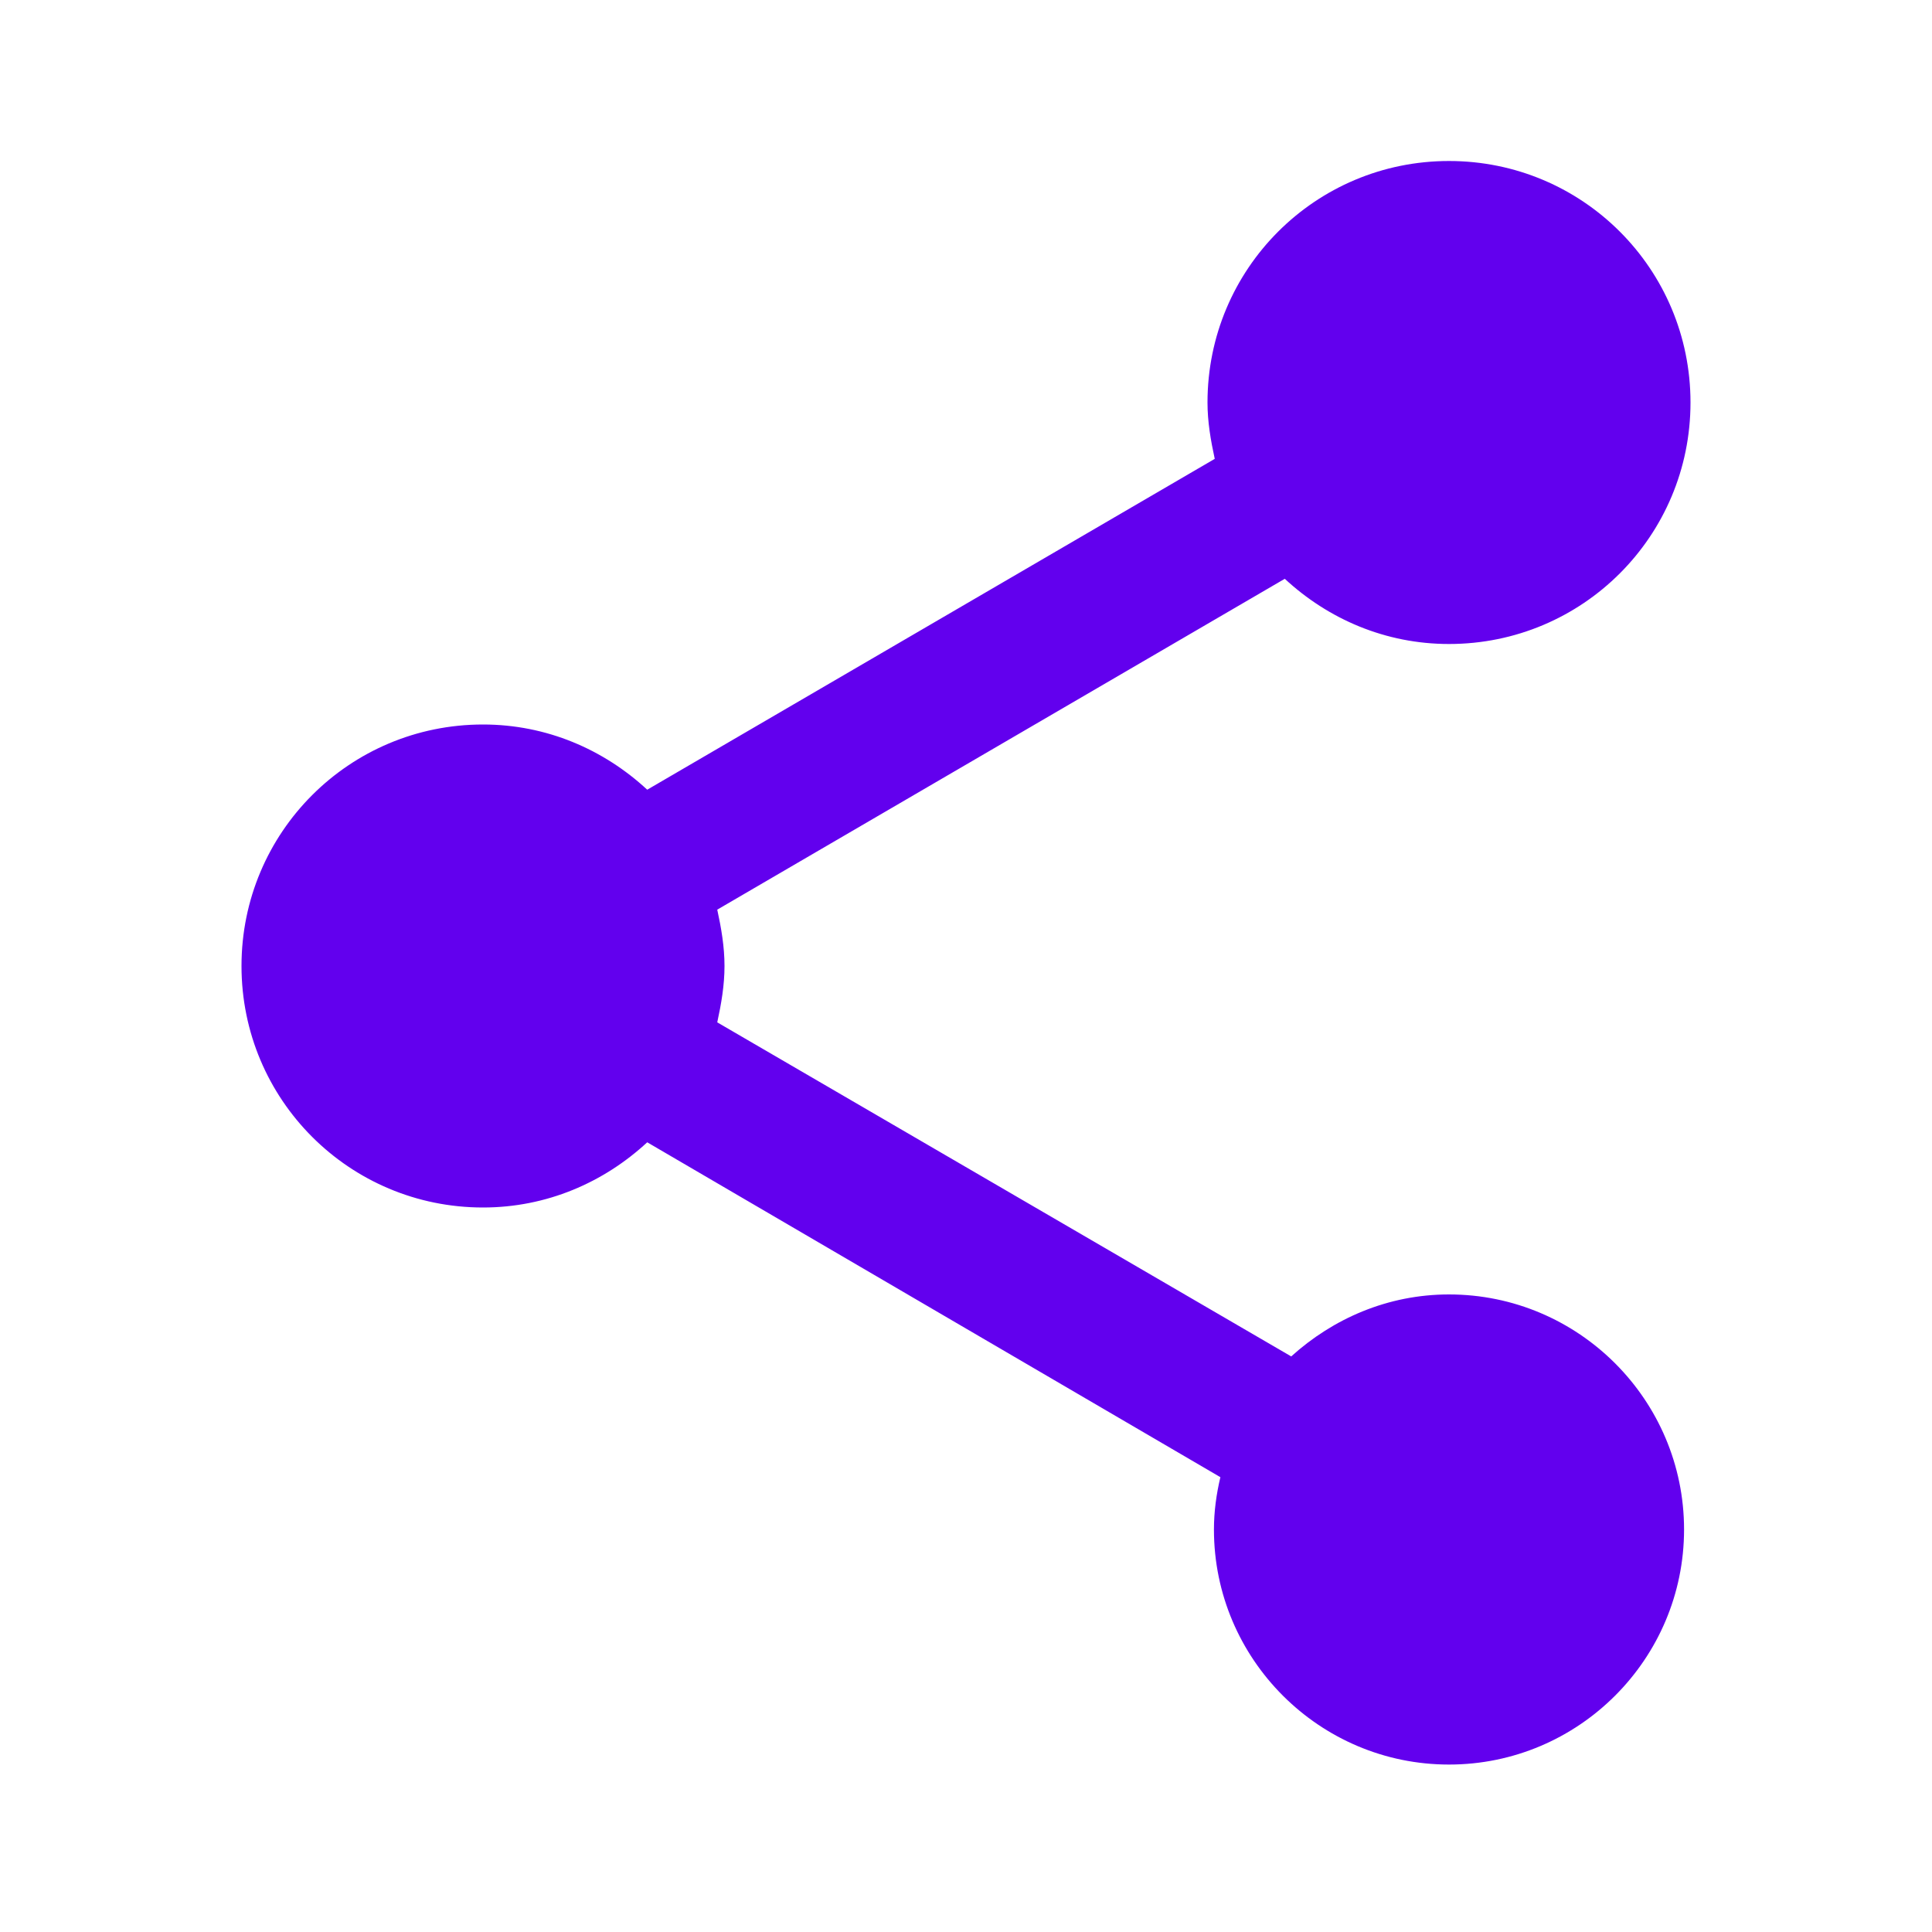
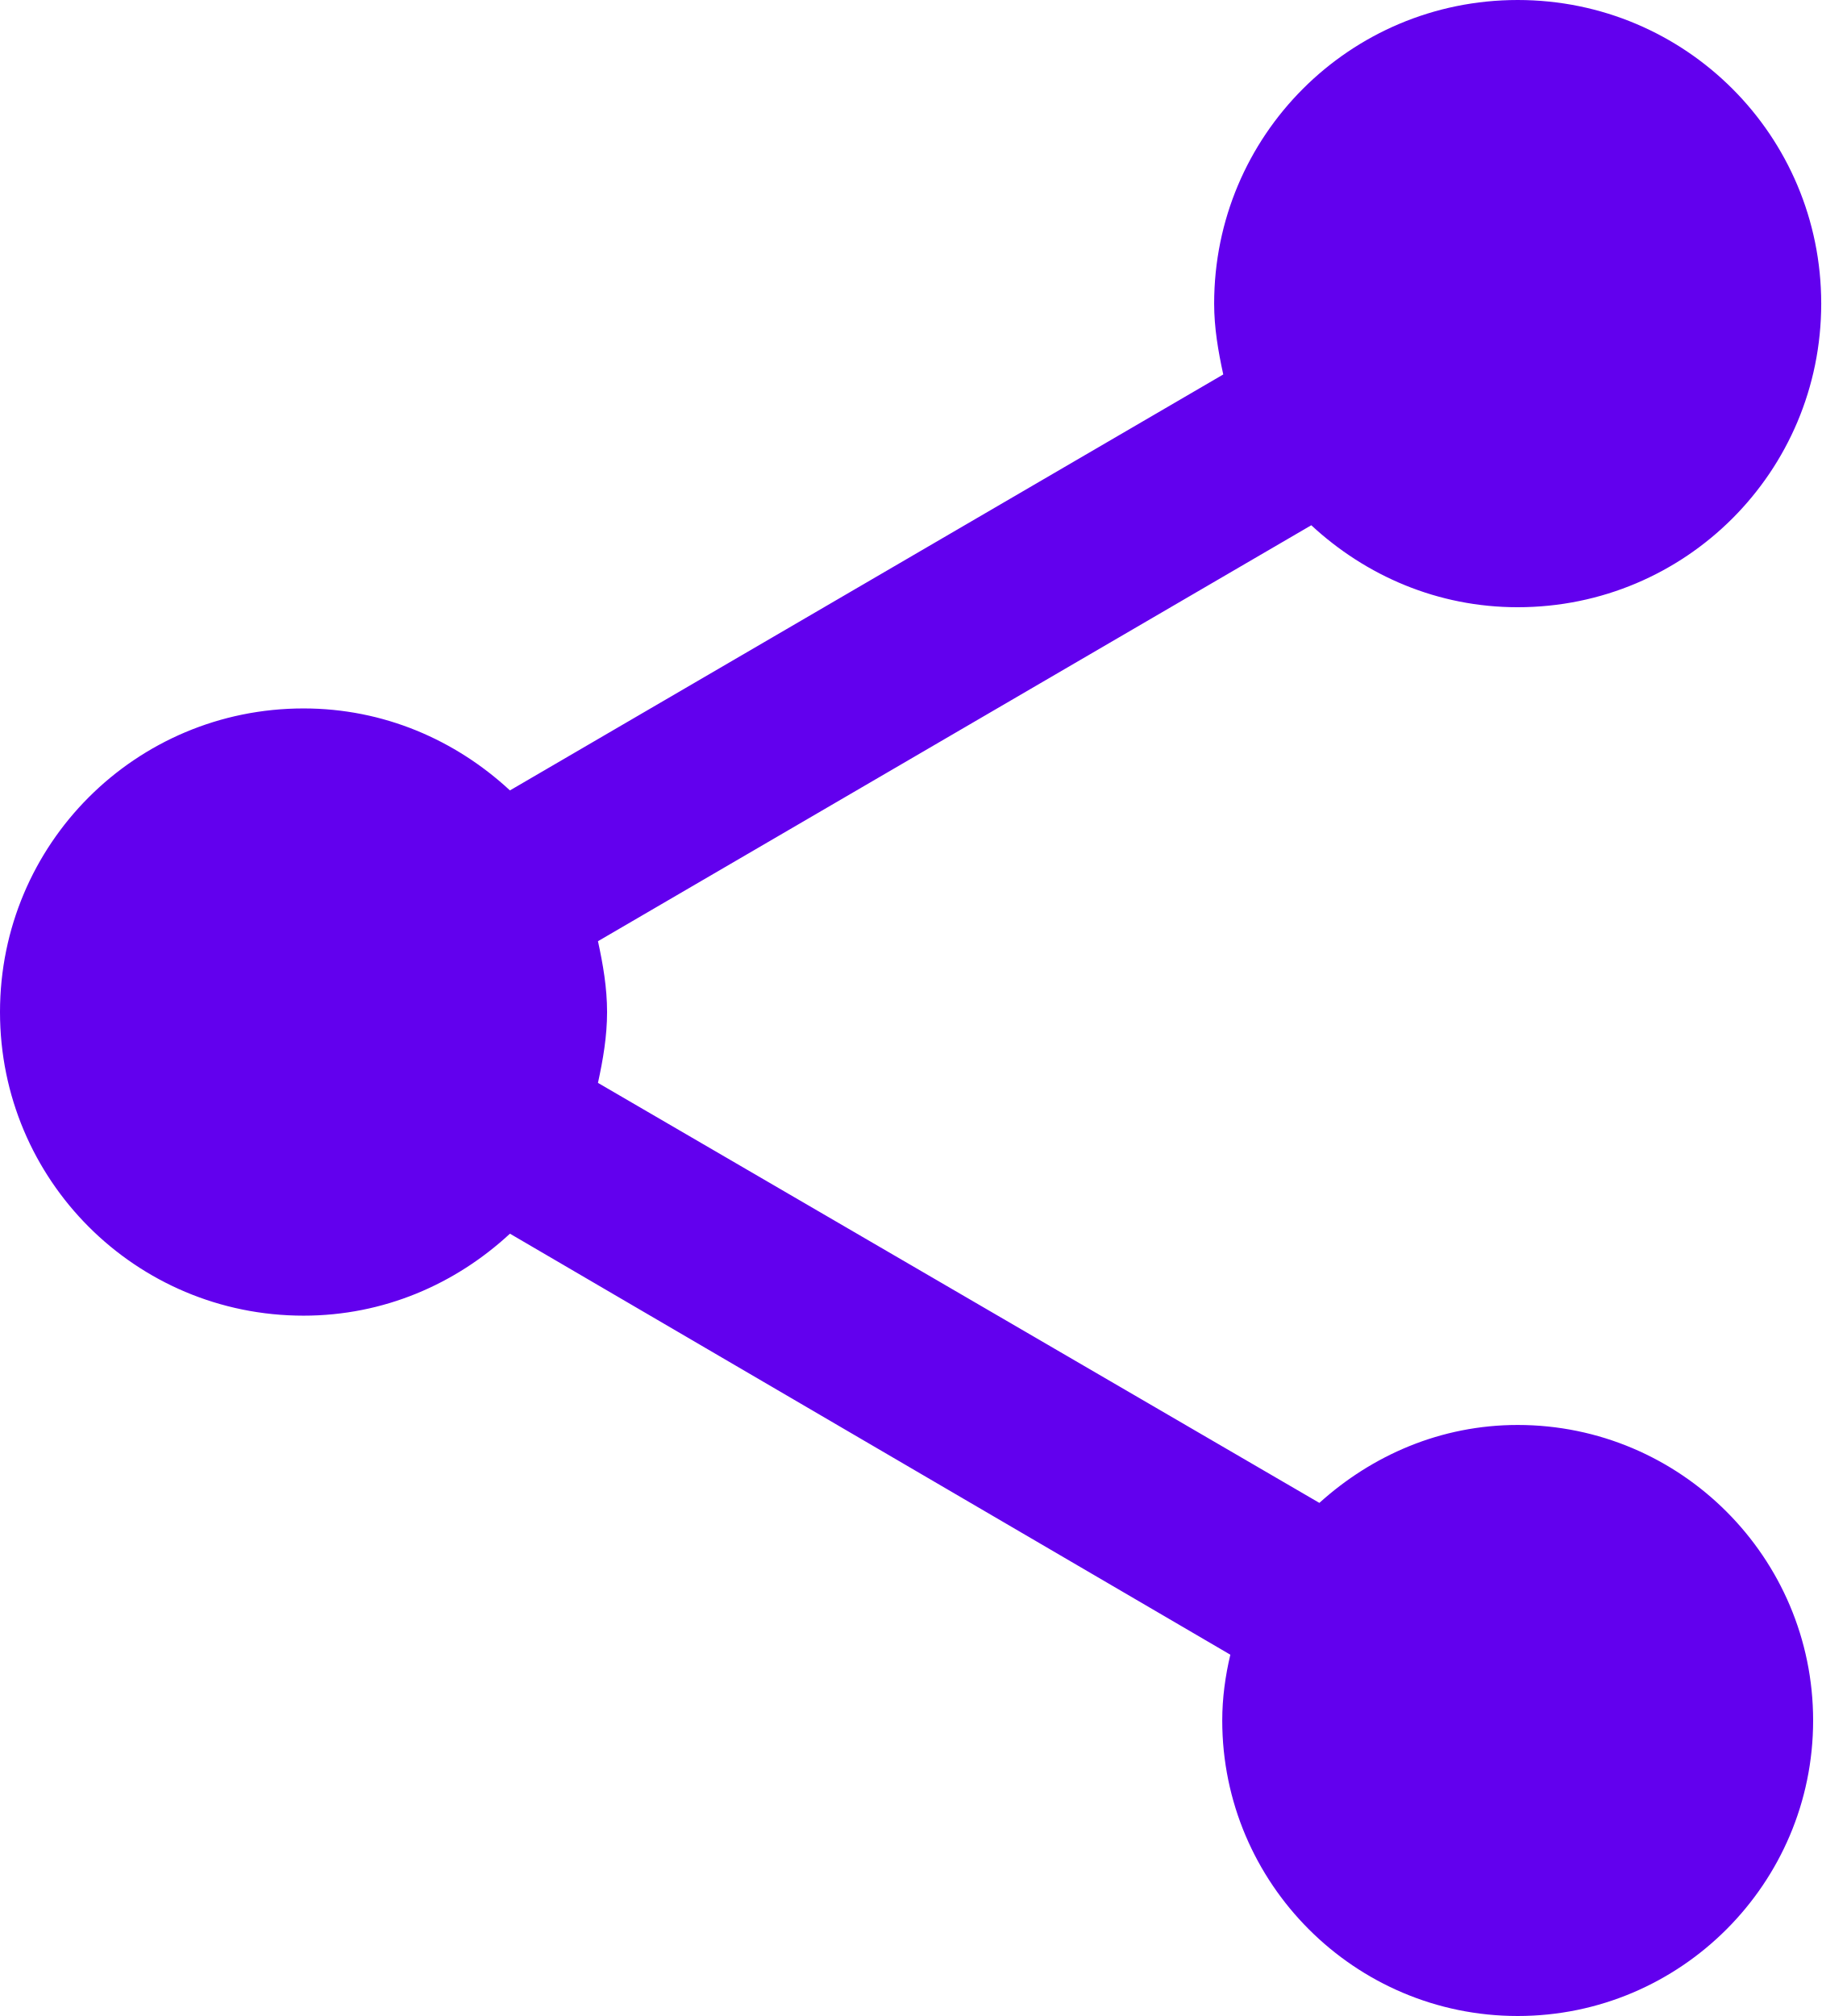
- <svg xmlns="http://www.w3.org/2000/svg" width="24" height="24" viewBox="0 0 24 24">
-   <path fill="#6200ee" d="M18 16.08c-.76 0-1.44.3-1.96.77L8.91 12.7c.05-.23.09-.46.09-.7s-.04-.47-.09-.7l7.05-4.11c.54.5 1.25.81 2.04.81 1.66 0 3-1.34 3-3s-1.34-3-3-3-3 1.34-3 3c0 .24.04.47.09.7L8.04 9.81C7.5 9.31 6.79 9 6 9c-1.66 0-3 1.34-3 3s1.34 3 3 3c.79 0 1.5-.31 2.04-.81l7.12 4.16c-.05.21-.08.43-.08.65 0 1.61 1.31 2.92 2.92 2.92 1.61 0 2.92-1.31 2.92-2.92s-1.31-2.92-2.92-2.92z" />
+ <svg xmlns="http://www.w3.org/2000/svg" width="18" height="19.92" viewBox="0 0 18 19.92" version="1.1" id="svg1">
+   <defs id="defs1" />
+   <path fill="#6200ee" d="m 15,14.08 c -0.76,0 -1.44,0.3 -1.96,0.77 L 5.91,10.7 C 5.96,10.47 6,10.24 6,10 6,9.76 5.96,9.53 5.91,9.3 L 12.96,5.19 C 13.5,5.69 14.21,6 15,6 16.66,6 18,4.66 18,3 18,1.34 16.66,0 15,0 c -1.66,0 -3,1.34 -3,3 0,0.24 0.04,0.47 0.09,0.7 L 5.04,7.81 C 4.5,7.31 3.79,7 3,7 1.34,7 0,8.34 0,10 c 0,1.66 1.34,3 3,3 0.79,0 1.5,-0.31 2.04,-0.81 l 7.12,4.16 c -0.05,0.21 -0.08,0.43 -0.08,0.65 0,1.61 1.31,2.92 2.92,2.92 1.61,0 2.92,-1.31 2.92,-2.92 0,-1.61 -1.31,-2.92 -2.92,-2.92 z" id="path1" />
</svg>
